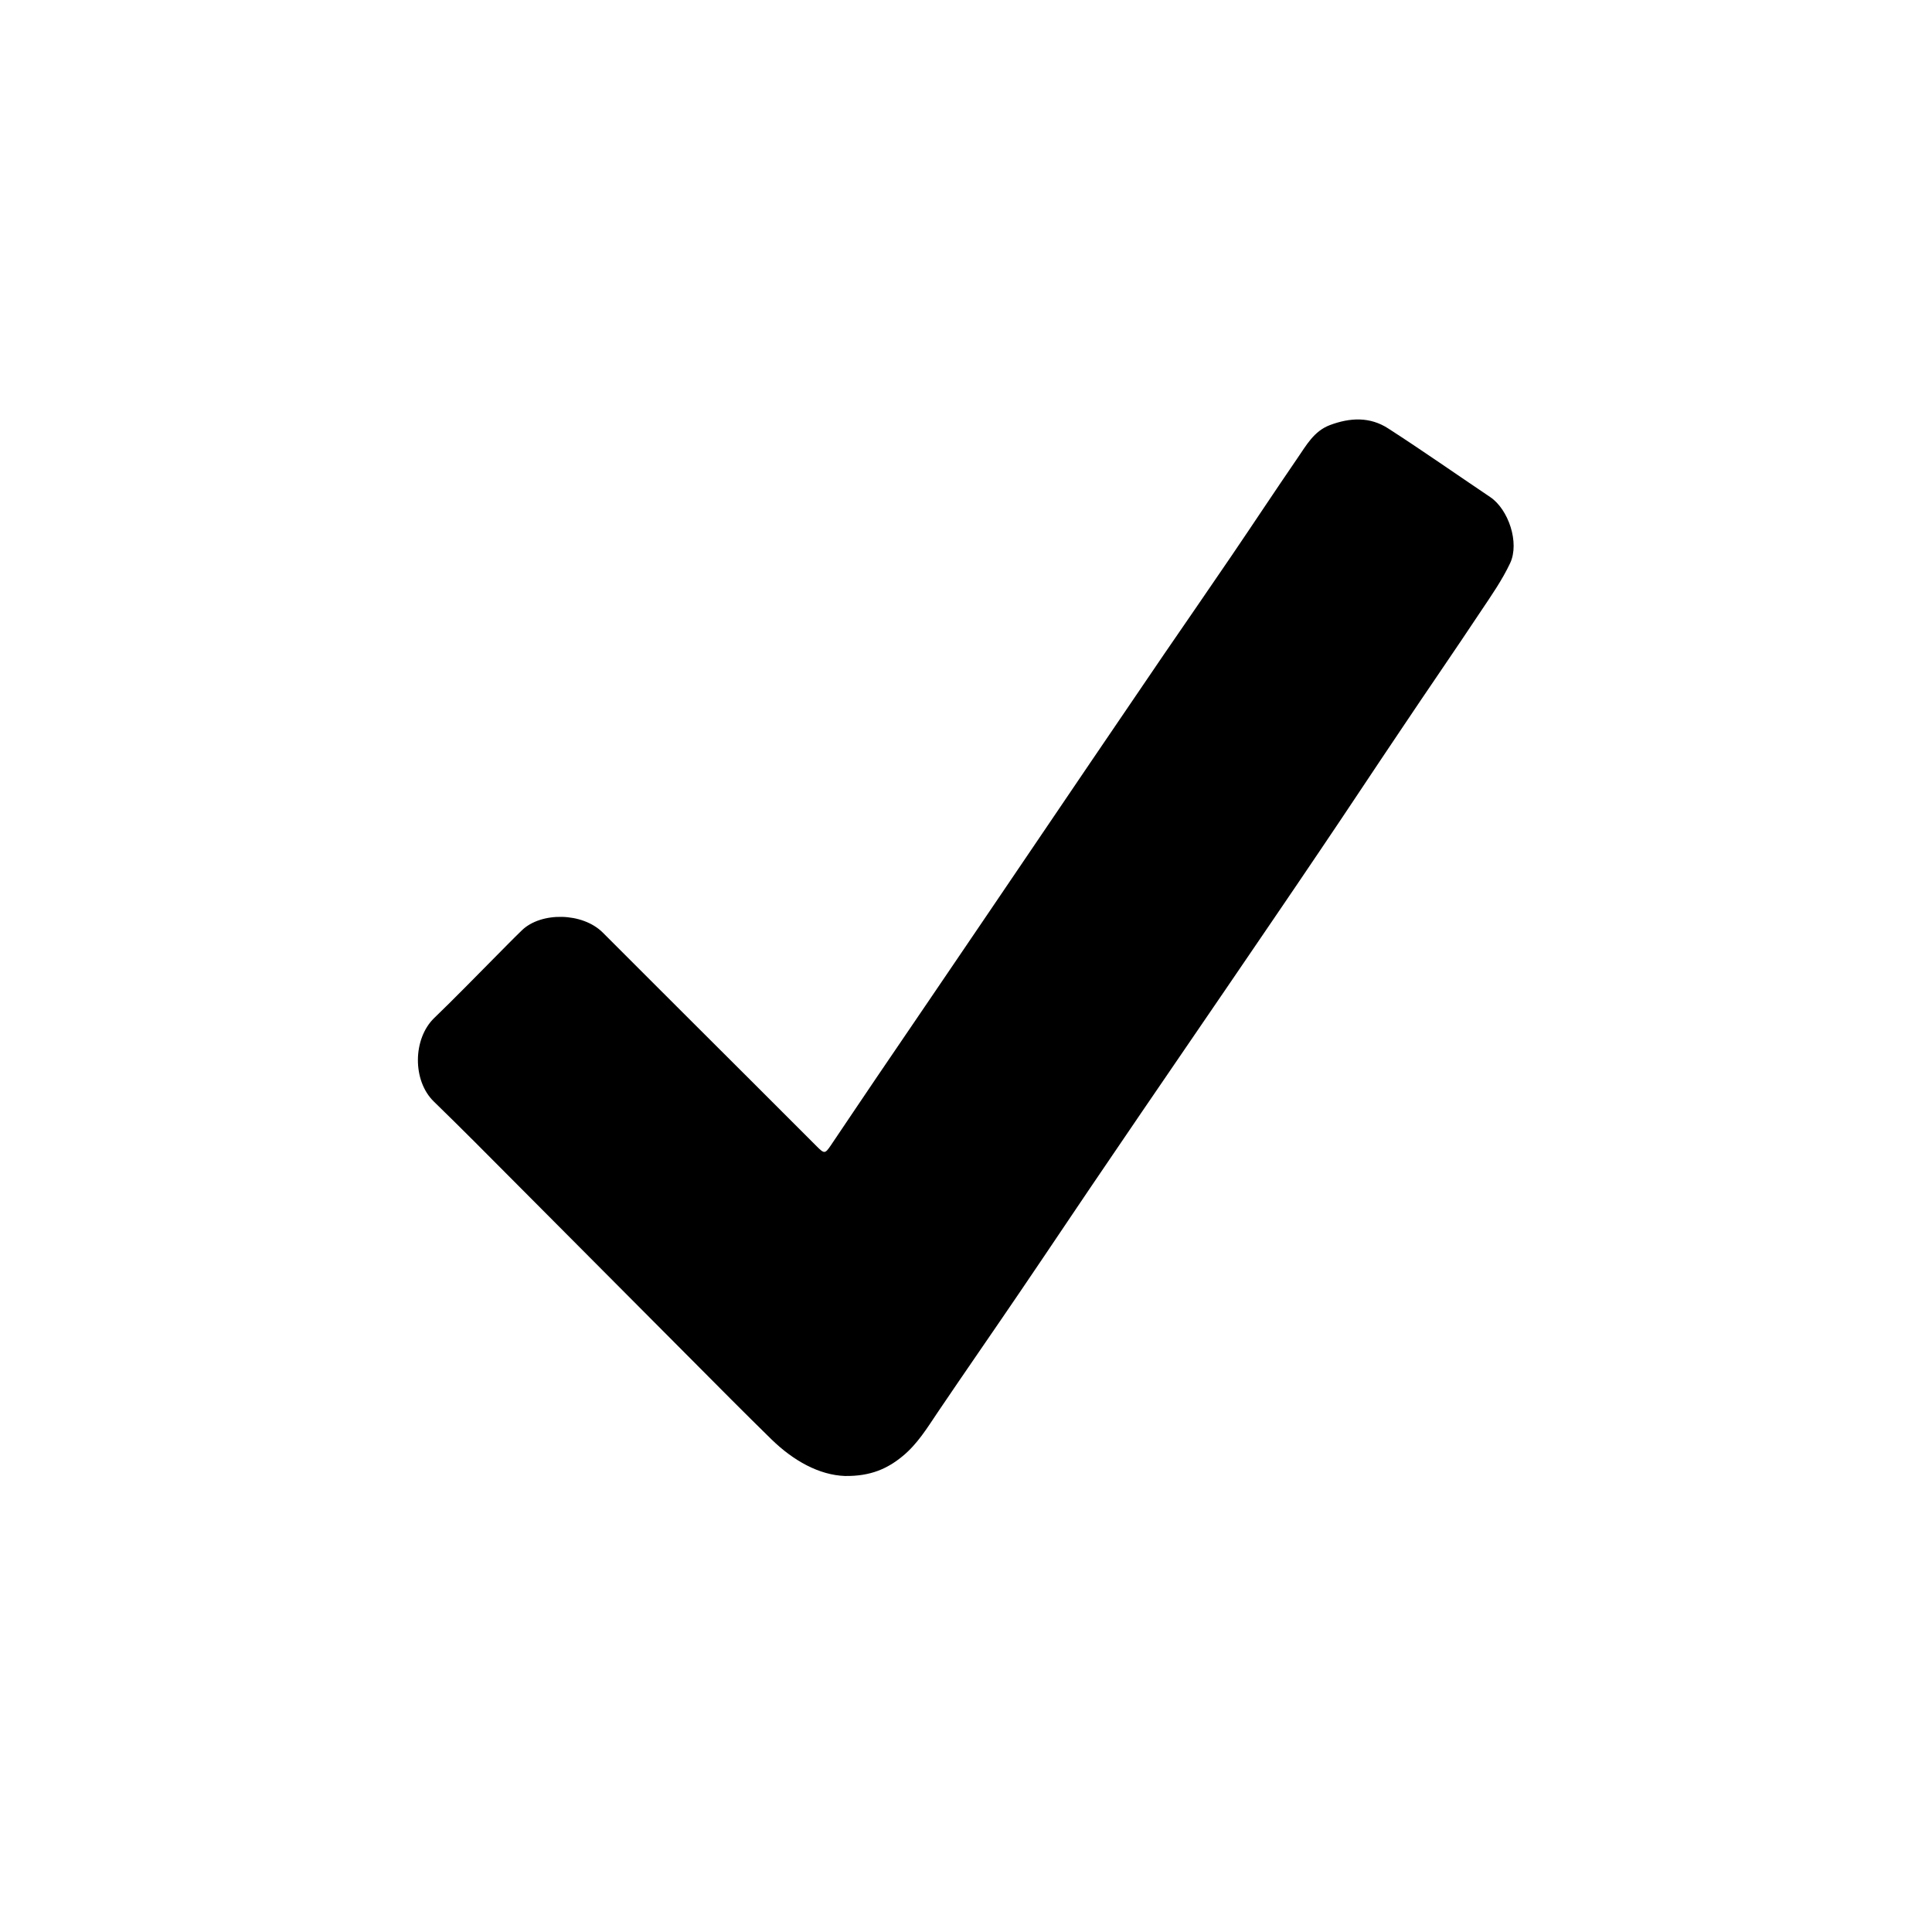
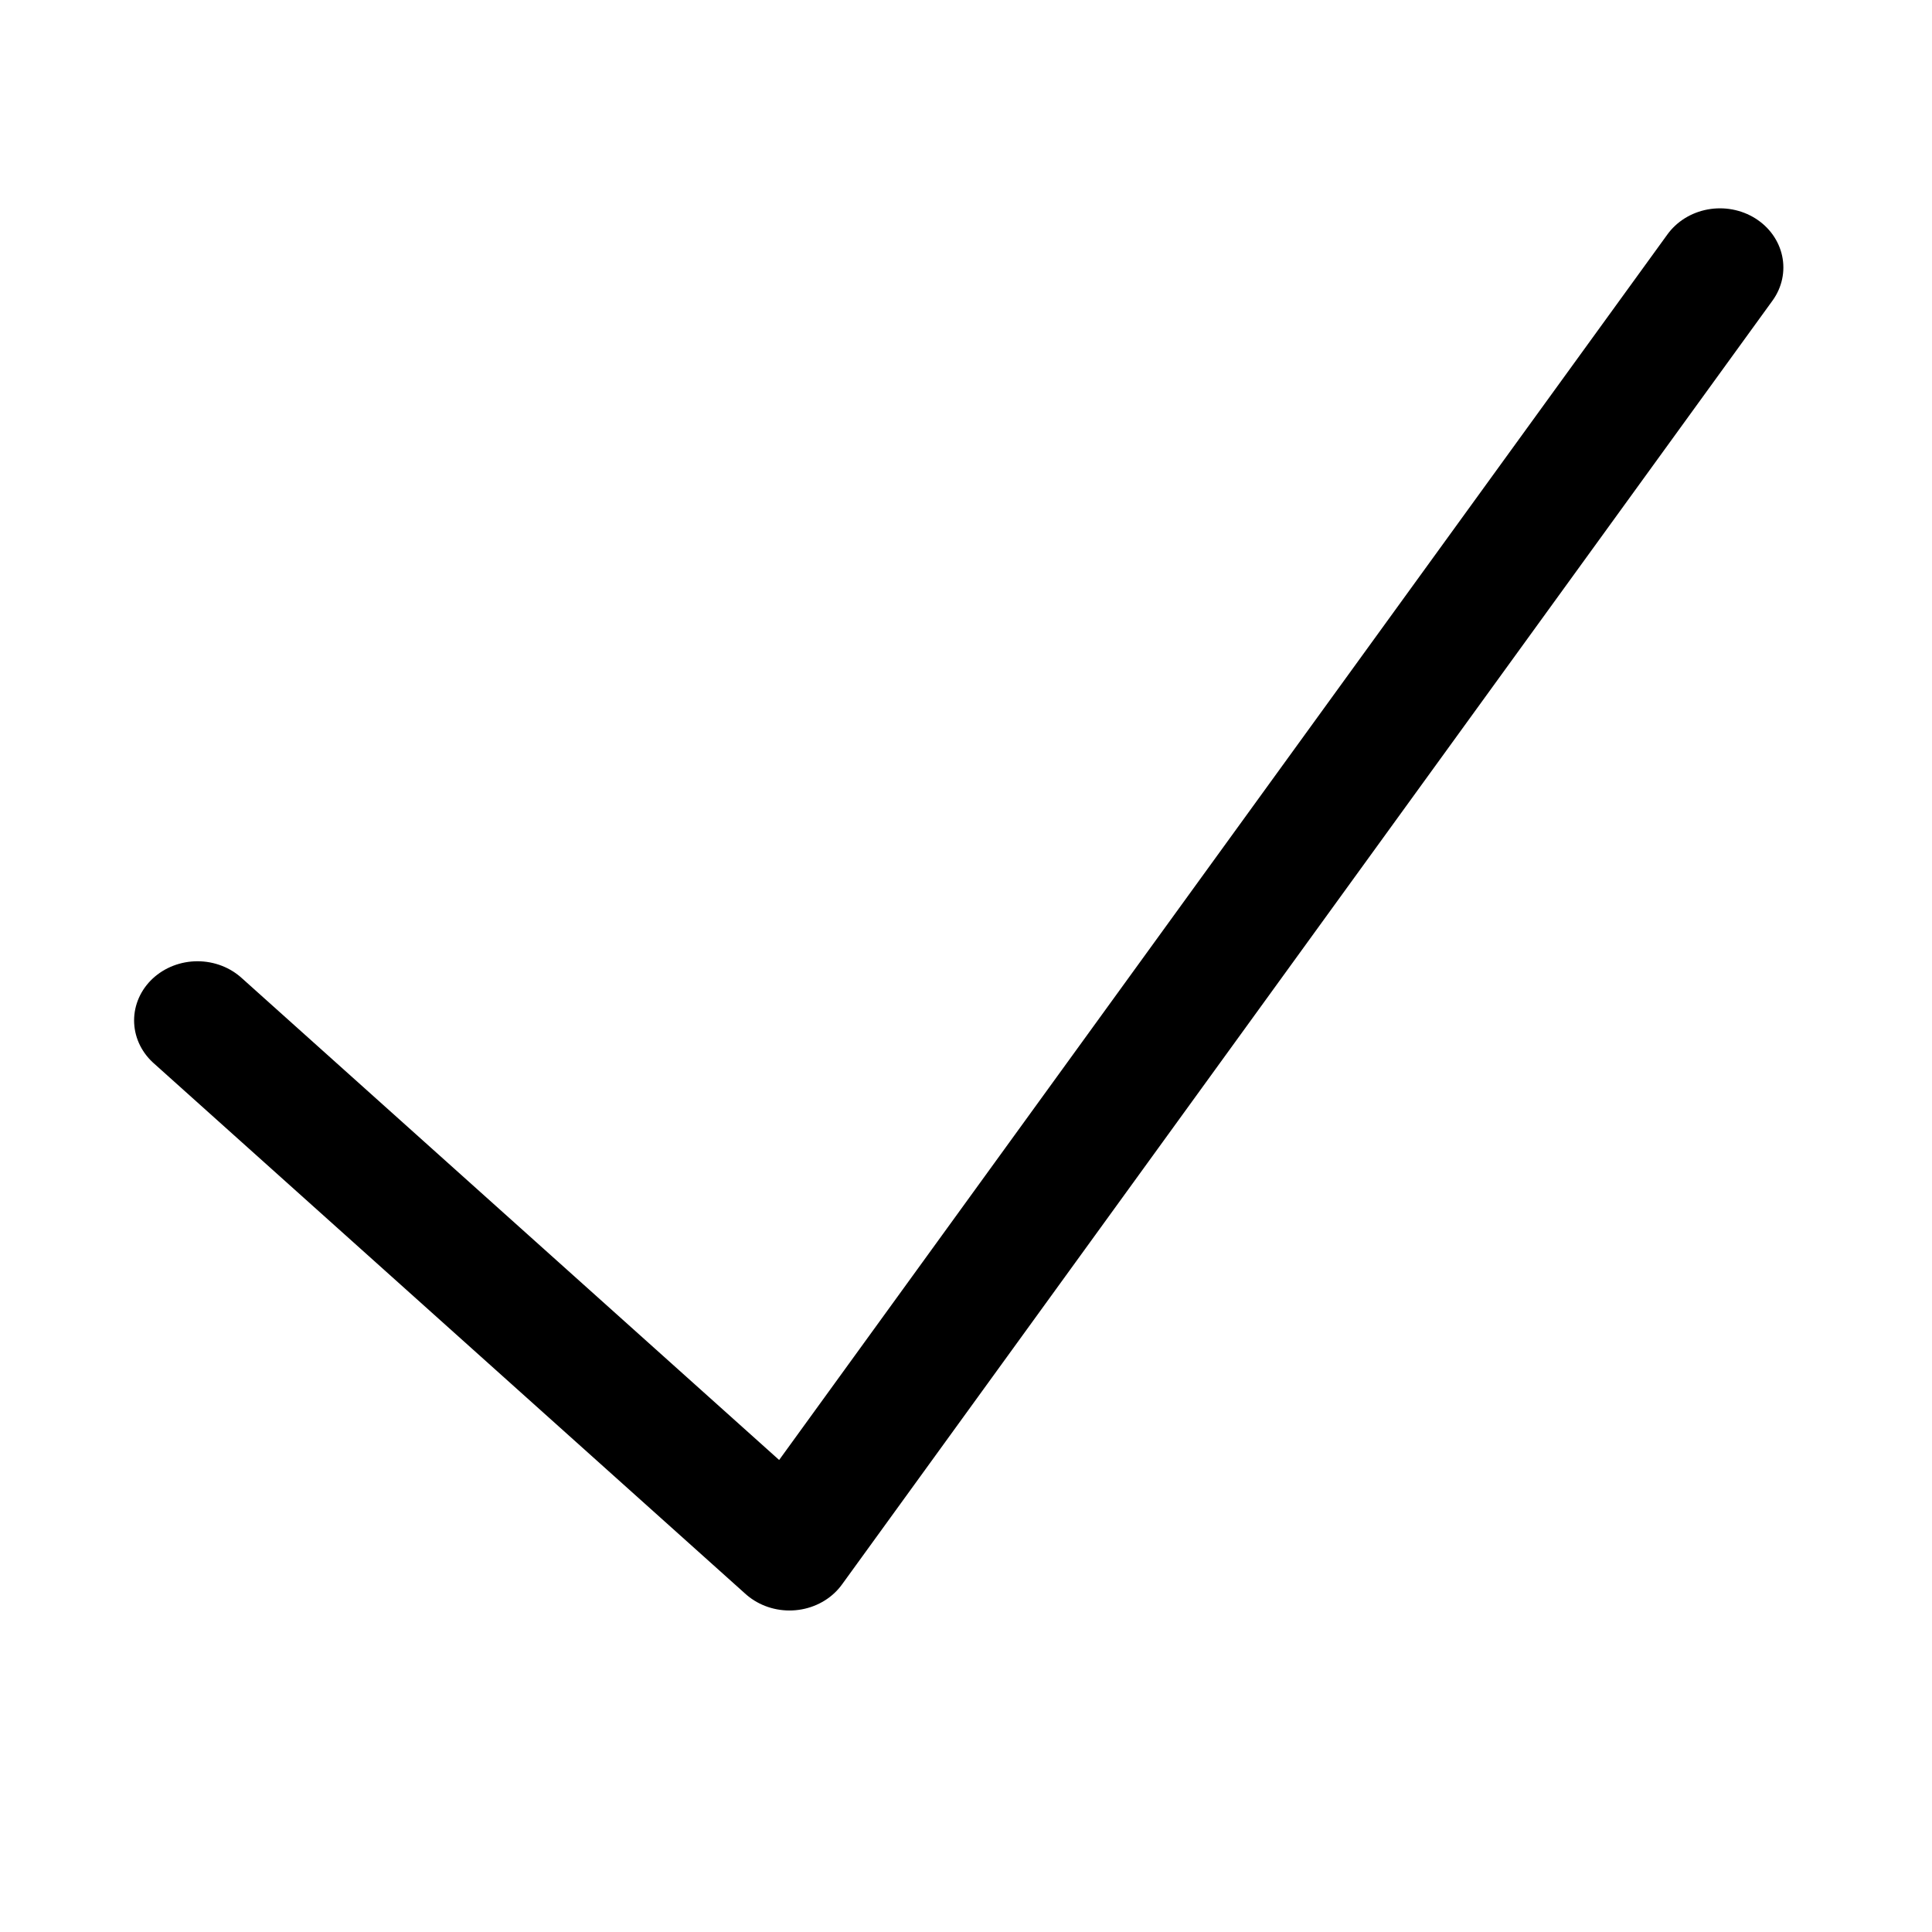
- <svg xmlns="http://www.w3.org/2000/svg" enable-background="new 0 0 1024 1024" viewBox="0 0 1024 1024">
-   <path d="m447.8 782.3c-13.6-.5-27.2-8-38.9-19.4-14.3-14-28.4-28.2-42.5-42.4-31.2-31.3-62.4-62.7-93.6-94-14.2-14.3-28.4-28.6-42.8-42.6-11.5-11.1-11.2-33.3.1-44.3 10.9-10.5 21.5-21.4 32.2-32.2 4.8-4.8 9.5-9.7 14.4-14.4 10.1-9.7 32-9.5 42.8 1.3 26.1 26.2 52.4 52.3 78.5 78.4l34.9 34.9c4 4 4.4 4 7.5-.6 8-11.8 15.9-23.7 24-35.6 19.7-29 39.5-58 59.2-87.1 18.1-26.7 36.2-53.4 54.3-80.1 13-19.1 25.9-38.1 38.9-57.2 12-17.5 24.1-35 36-52.5 11.7-17.2 23.1-34.5 34.9-51.7 4.7-6.8 8.7-14.3 17.2-17.5 10.7-4 21.2-4.5 30.9 1.8 18.3 11.8 36.1 24.3 54.1 36.4 9.6 6.5 15.6 24.1 10.5 35-4.2 8.9-9.9 17.1-15.4 25.3-14 21.1-28.4 41.9-42.5 63-14.5 21.5-28.7 43.1-43.2 64.5-15.9 23.6-32 47.1-48 70.6-20.5 30.1-41.1 60-61.5 90.1-16.6 24.3-32.9 48.8-49.5 73.2-14.4 21.2-29 42.2-43.4 63.5-5.5 8.2-10.7 16.7-18.5 23.1-7.9 6.5-16.8 10.7-30.6 10.5z" />
+ <svg xmlns="http://www.w3.org/2000/svg" width="100%" height="100%" viewBox="0 0 1024 1024" version="1.1" xml:space="preserve" style="fill-rule:evenodd;clip-rule:evenodd;stroke-linejoin:round;stroke-miterlimit:2;">
+   <g transform="matrix(1.5679,0,0,1.46356,-278.713,-216.183)">
+     <path d="M244.521,517.253L444.643,709.511L759.19,244.585" style="fill:none;stroke:black;stroke-width:42.86px;stroke-linecap:round;stroke-miterlimit:1;" />
+   </g>
</svg>
